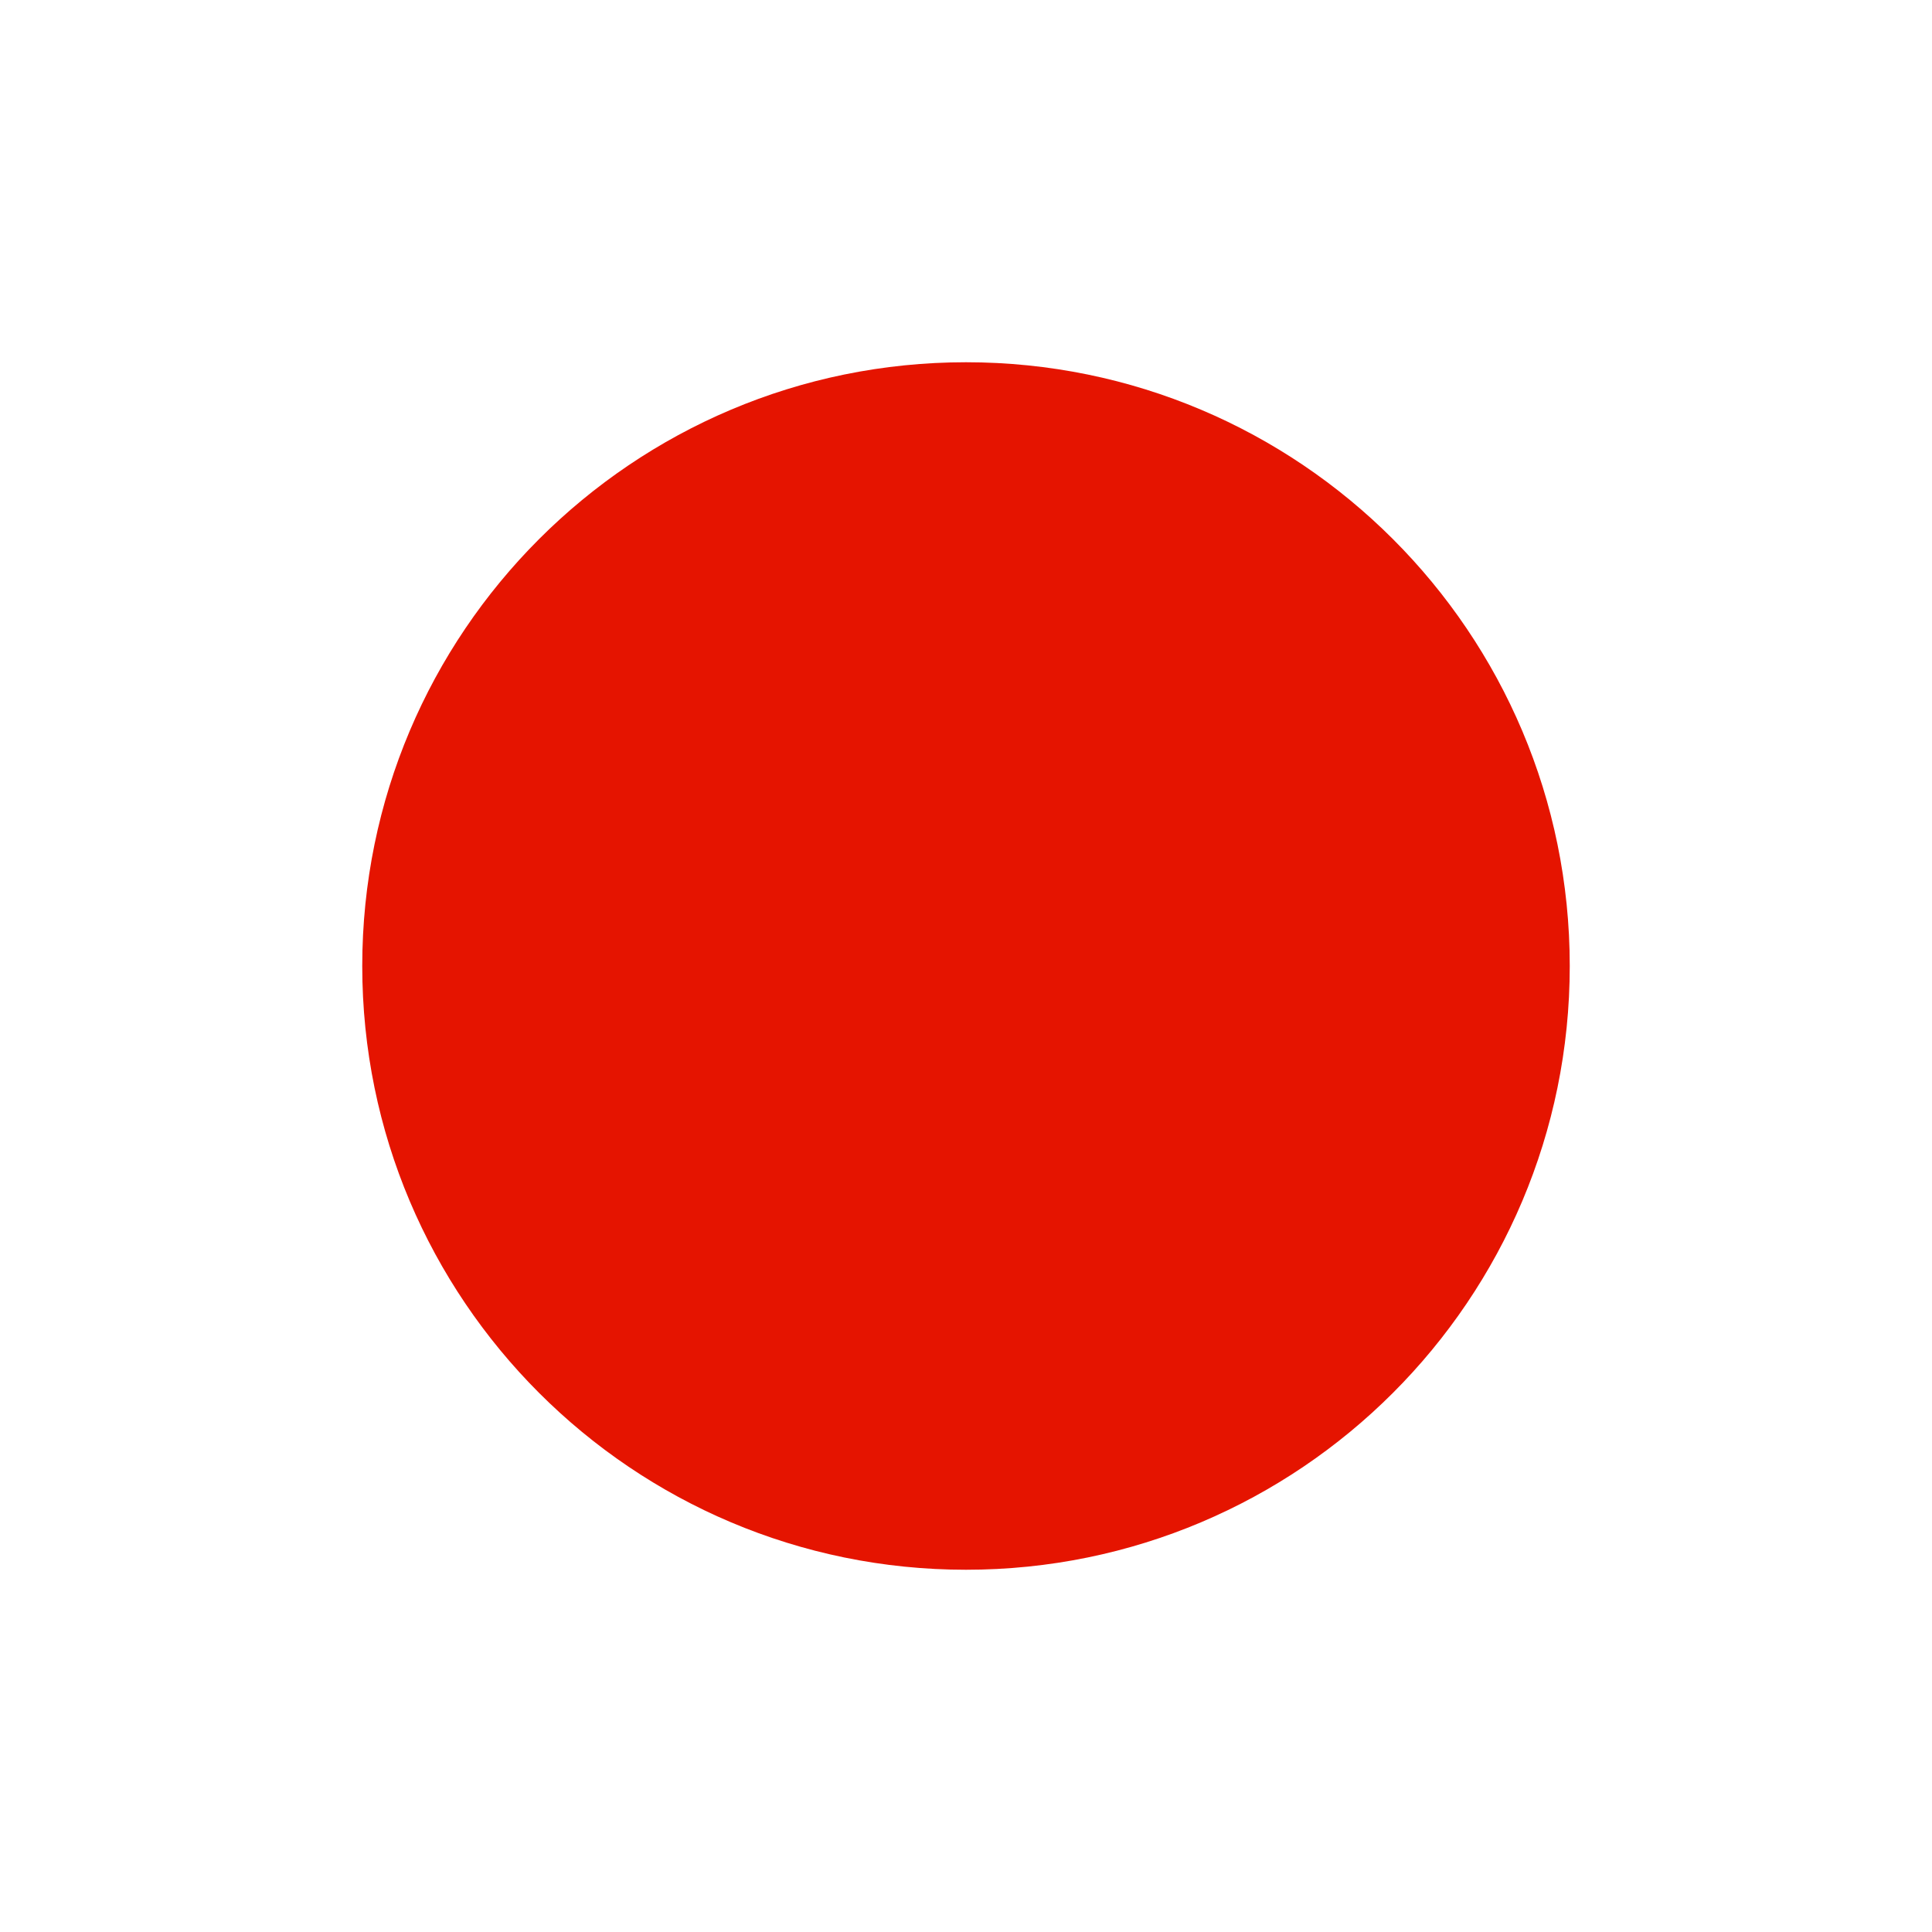
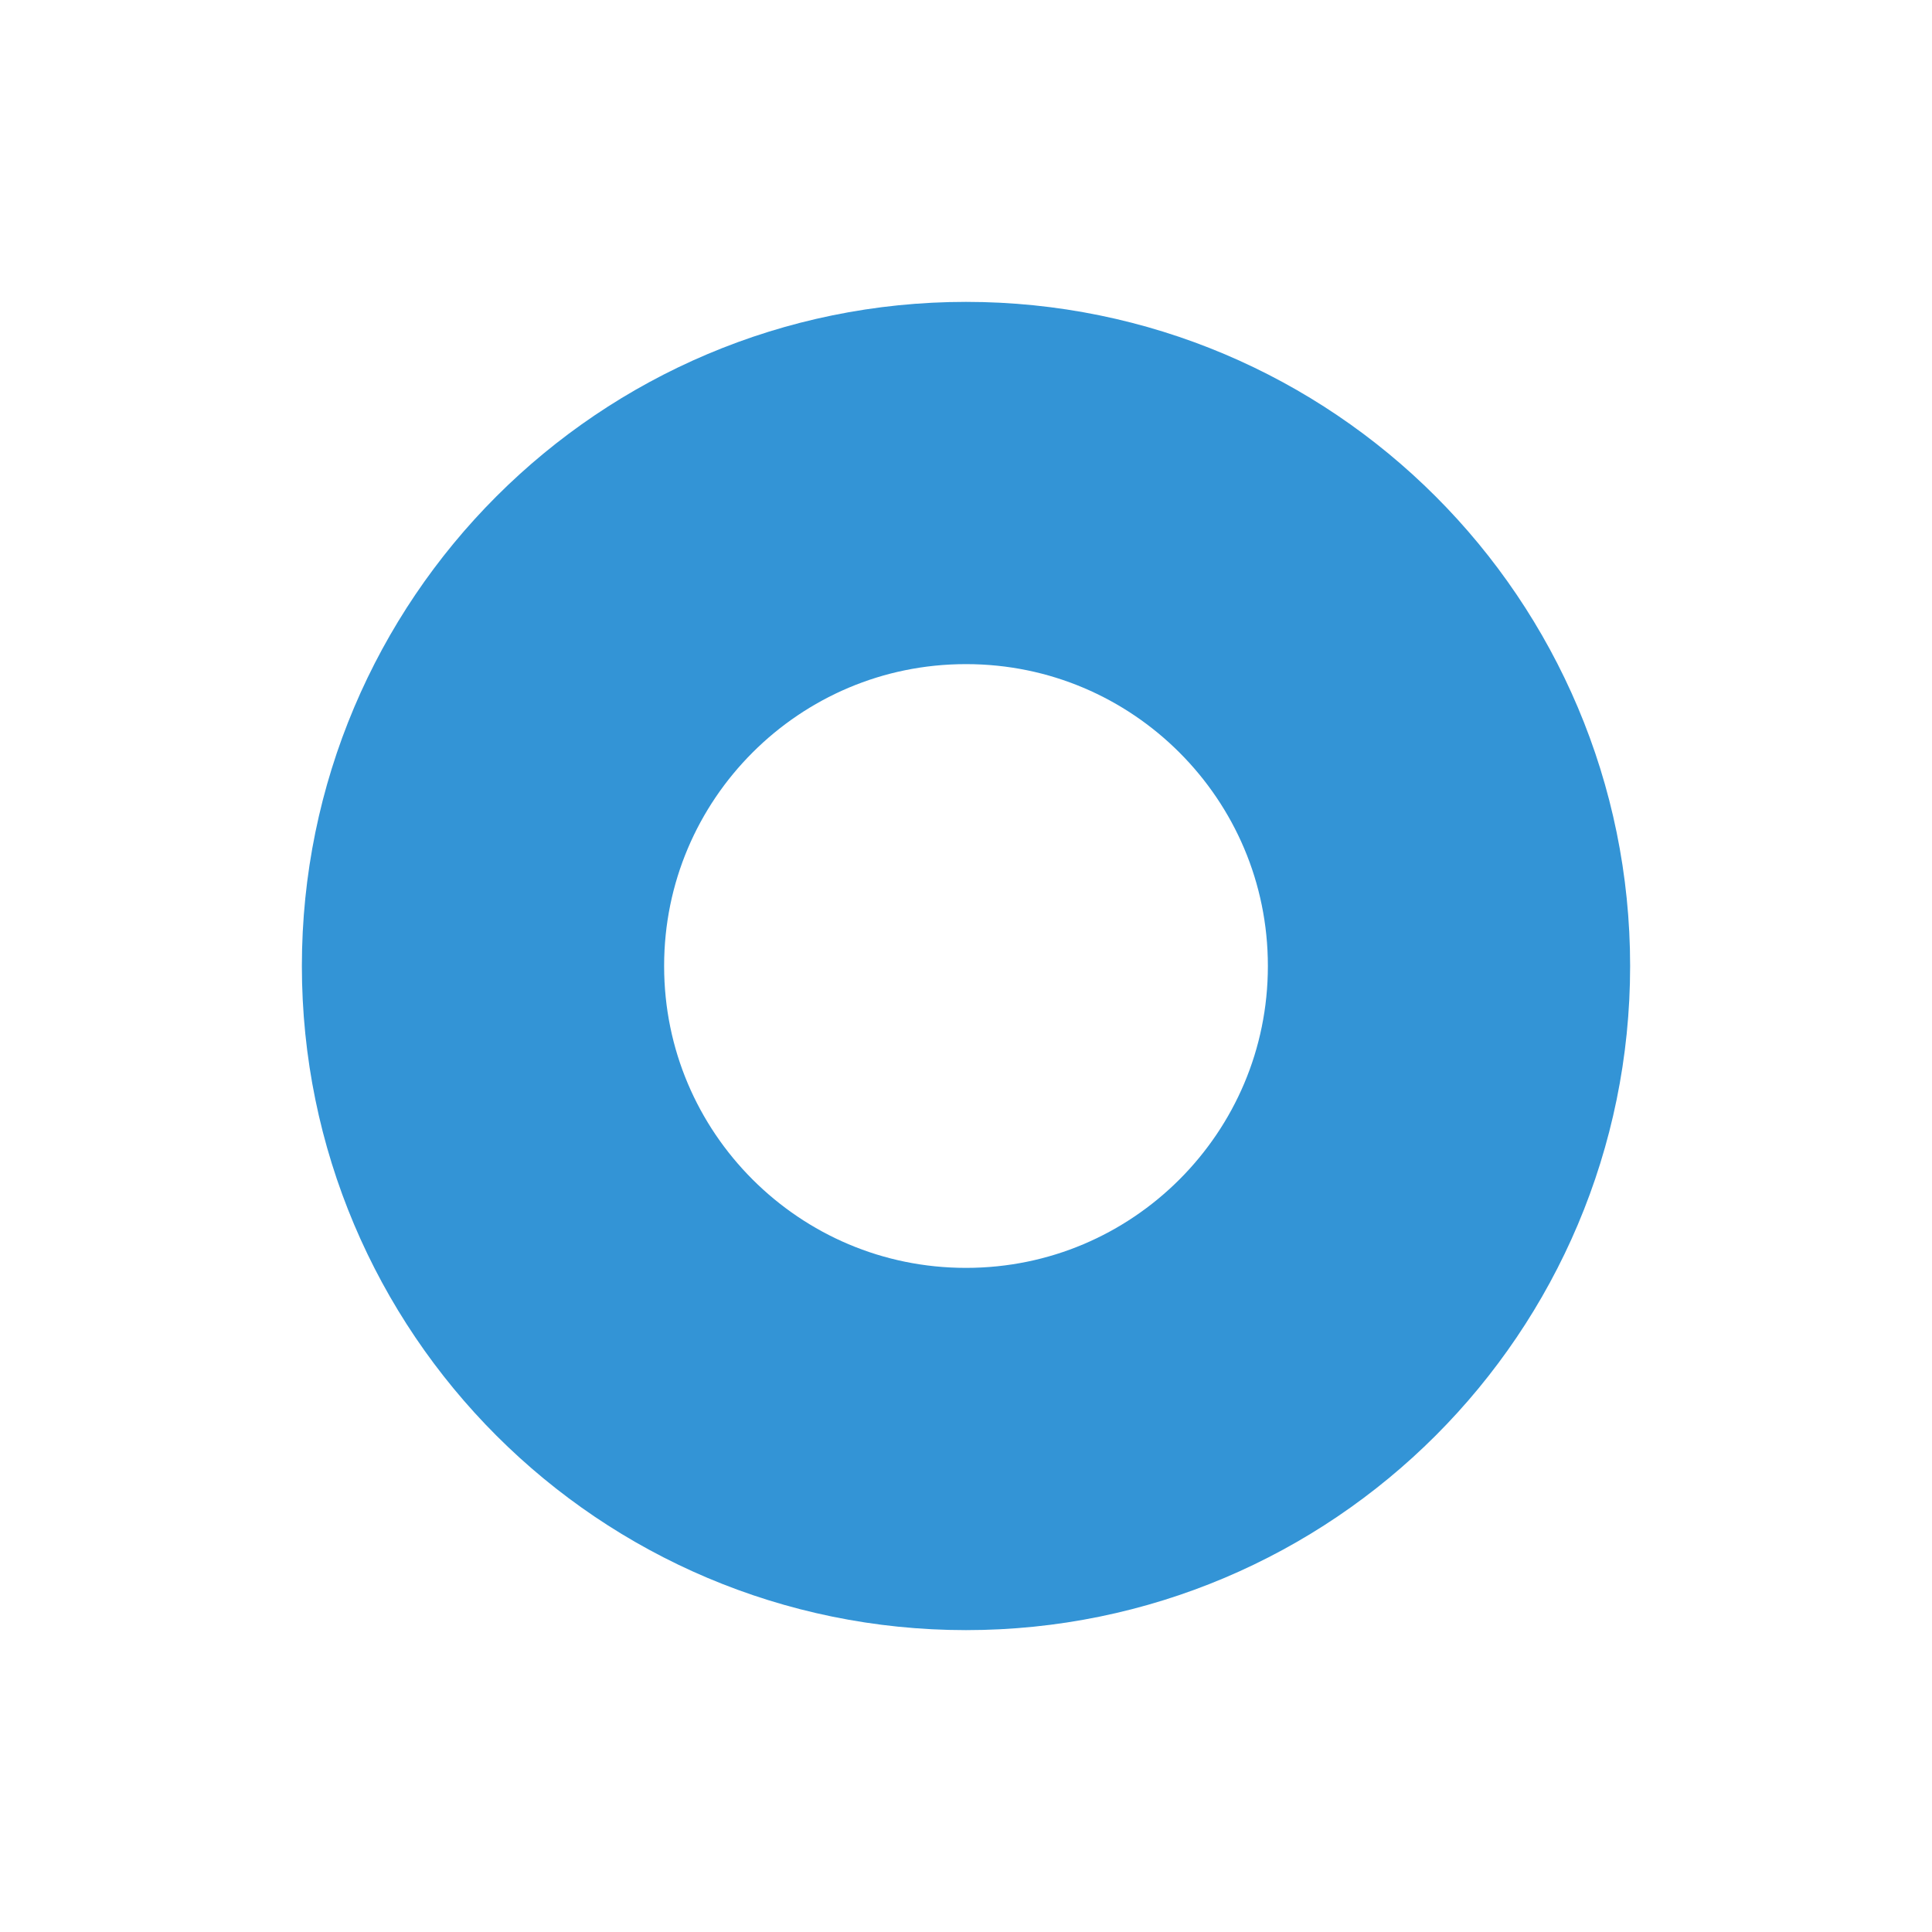
<svg xmlns="http://www.w3.org/2000/svg" width="16" height="16" viewBox="0 0 16 16">
  <g fill="none" fill-rule="evenodd">
-     <g fill="#E51400">
-       <circle cx="8" cy="8" r="5" />
+     <g stroke="#007ACC" stroke-width="3" stroke-opacity="0.8">
+       <circle cx="8" cy="8" r="4" />
    </g>
  </g>
</svg>
